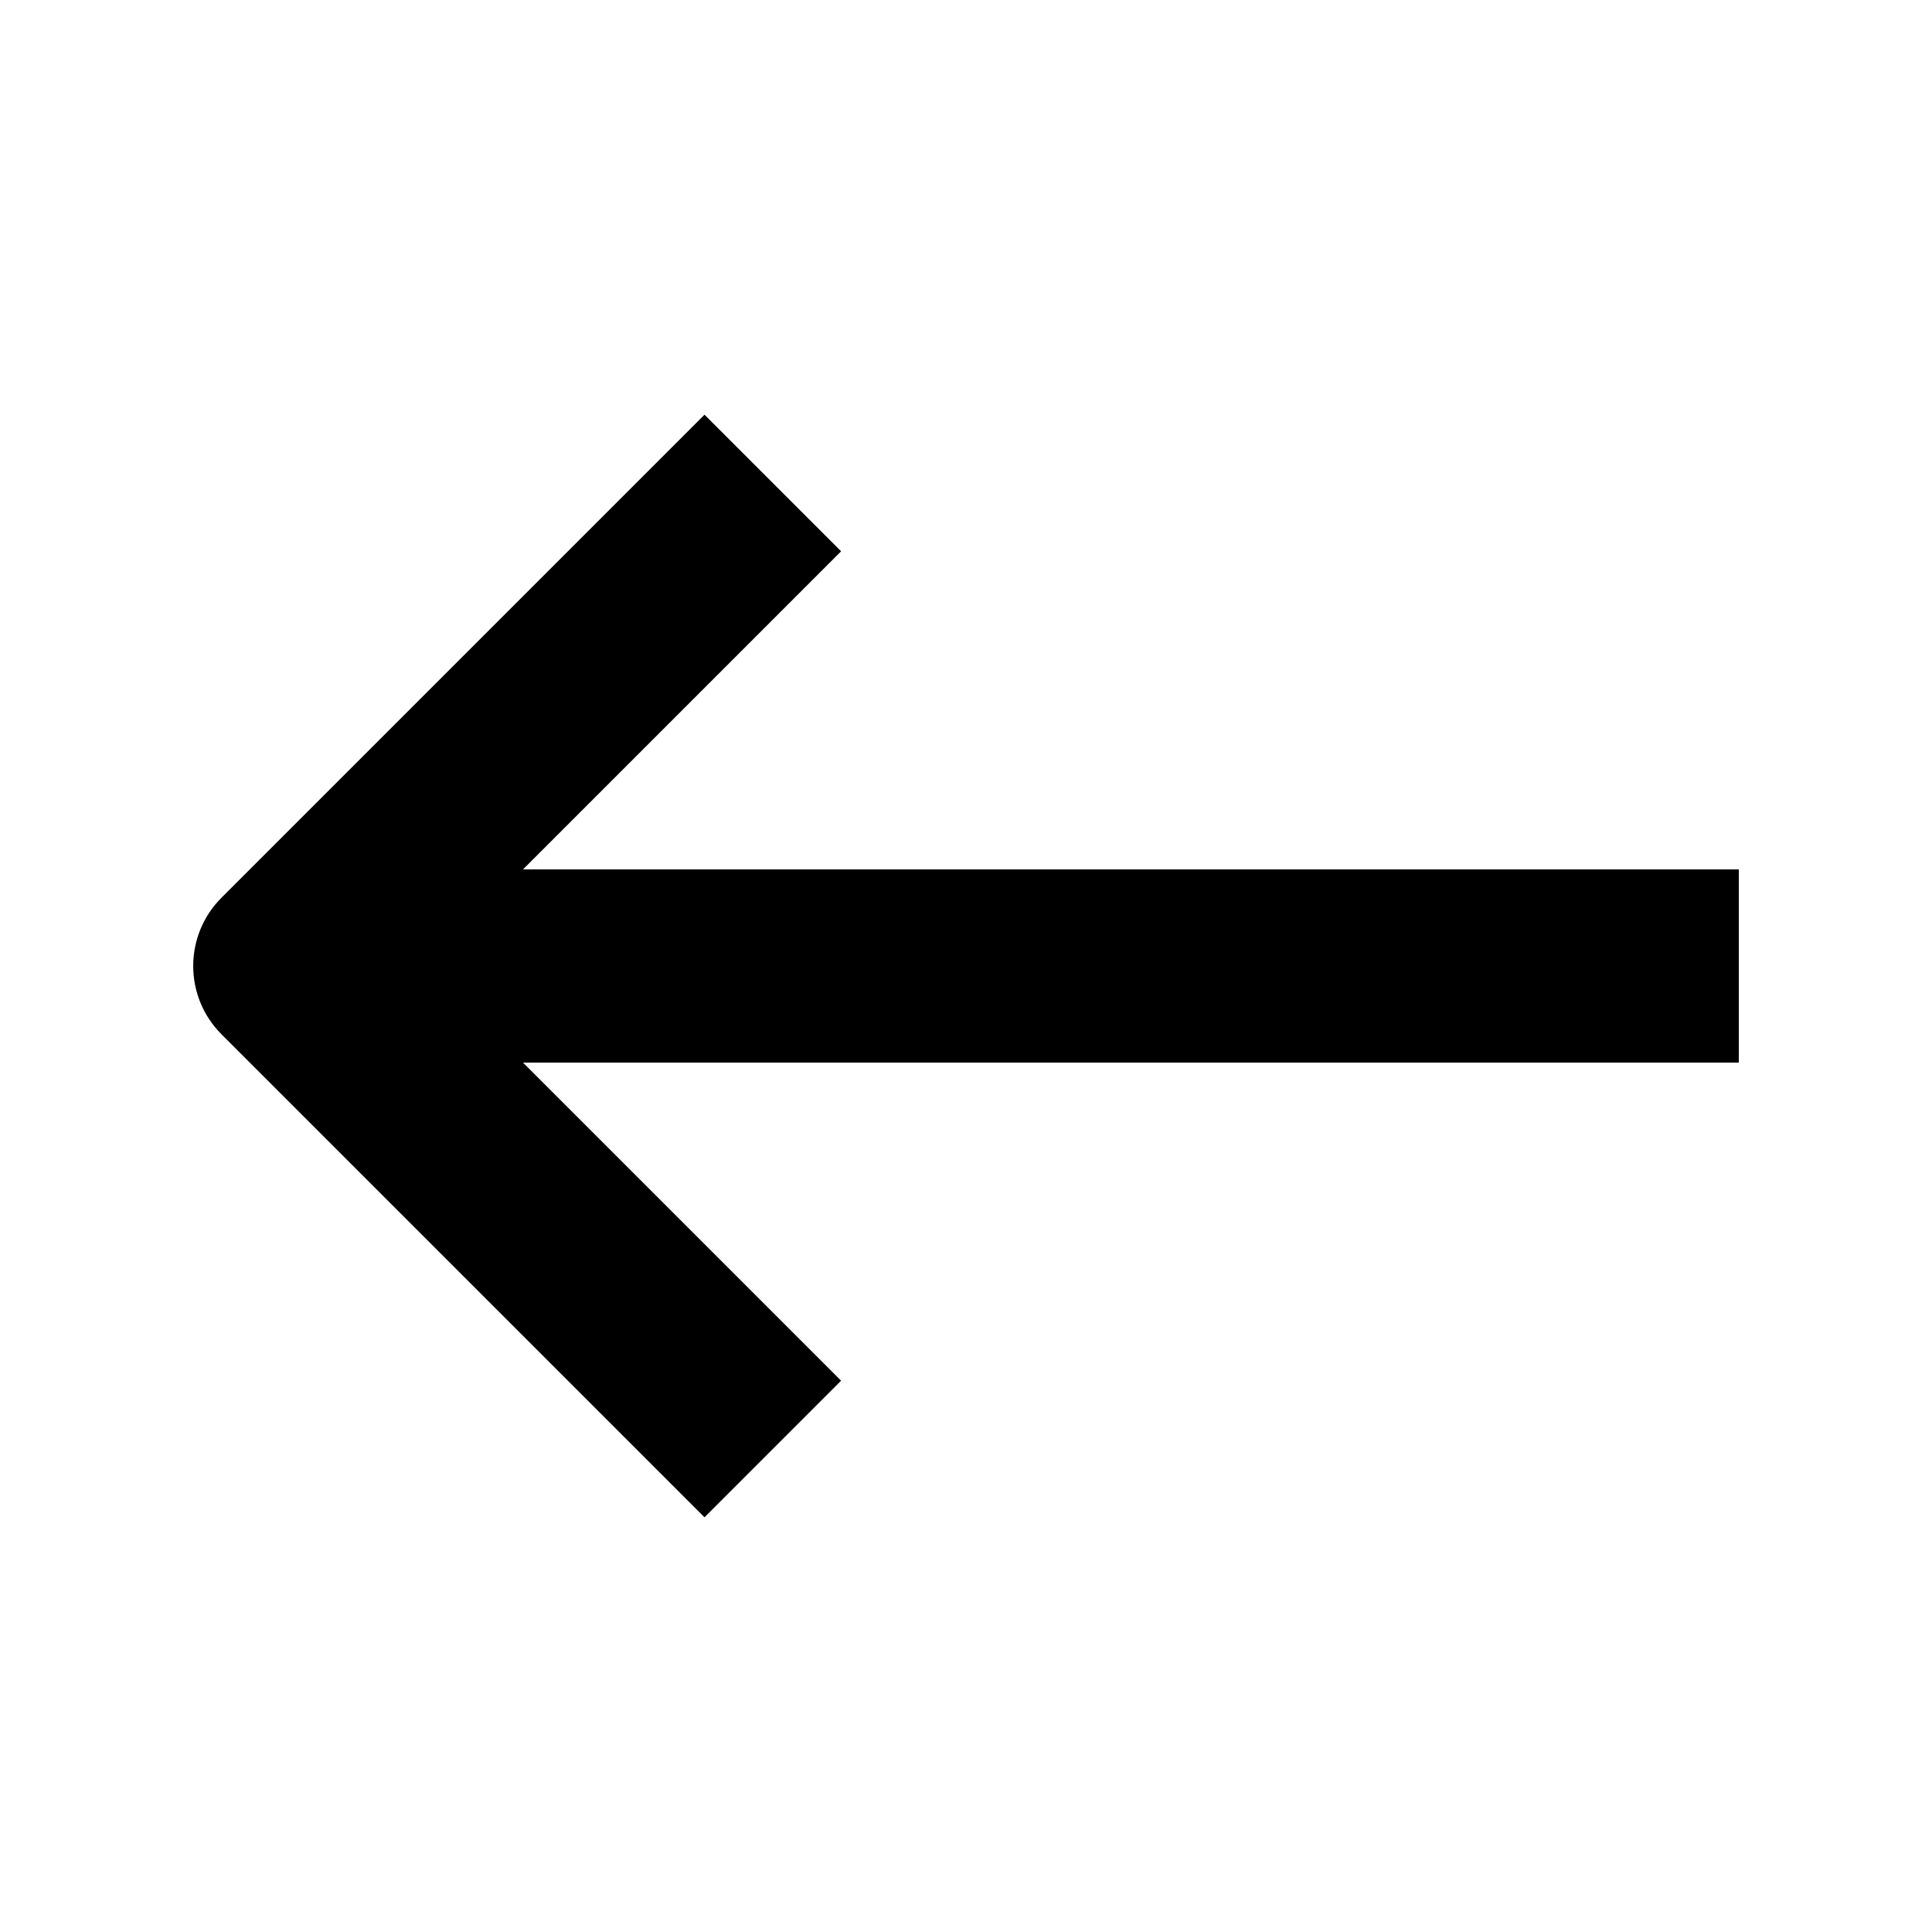
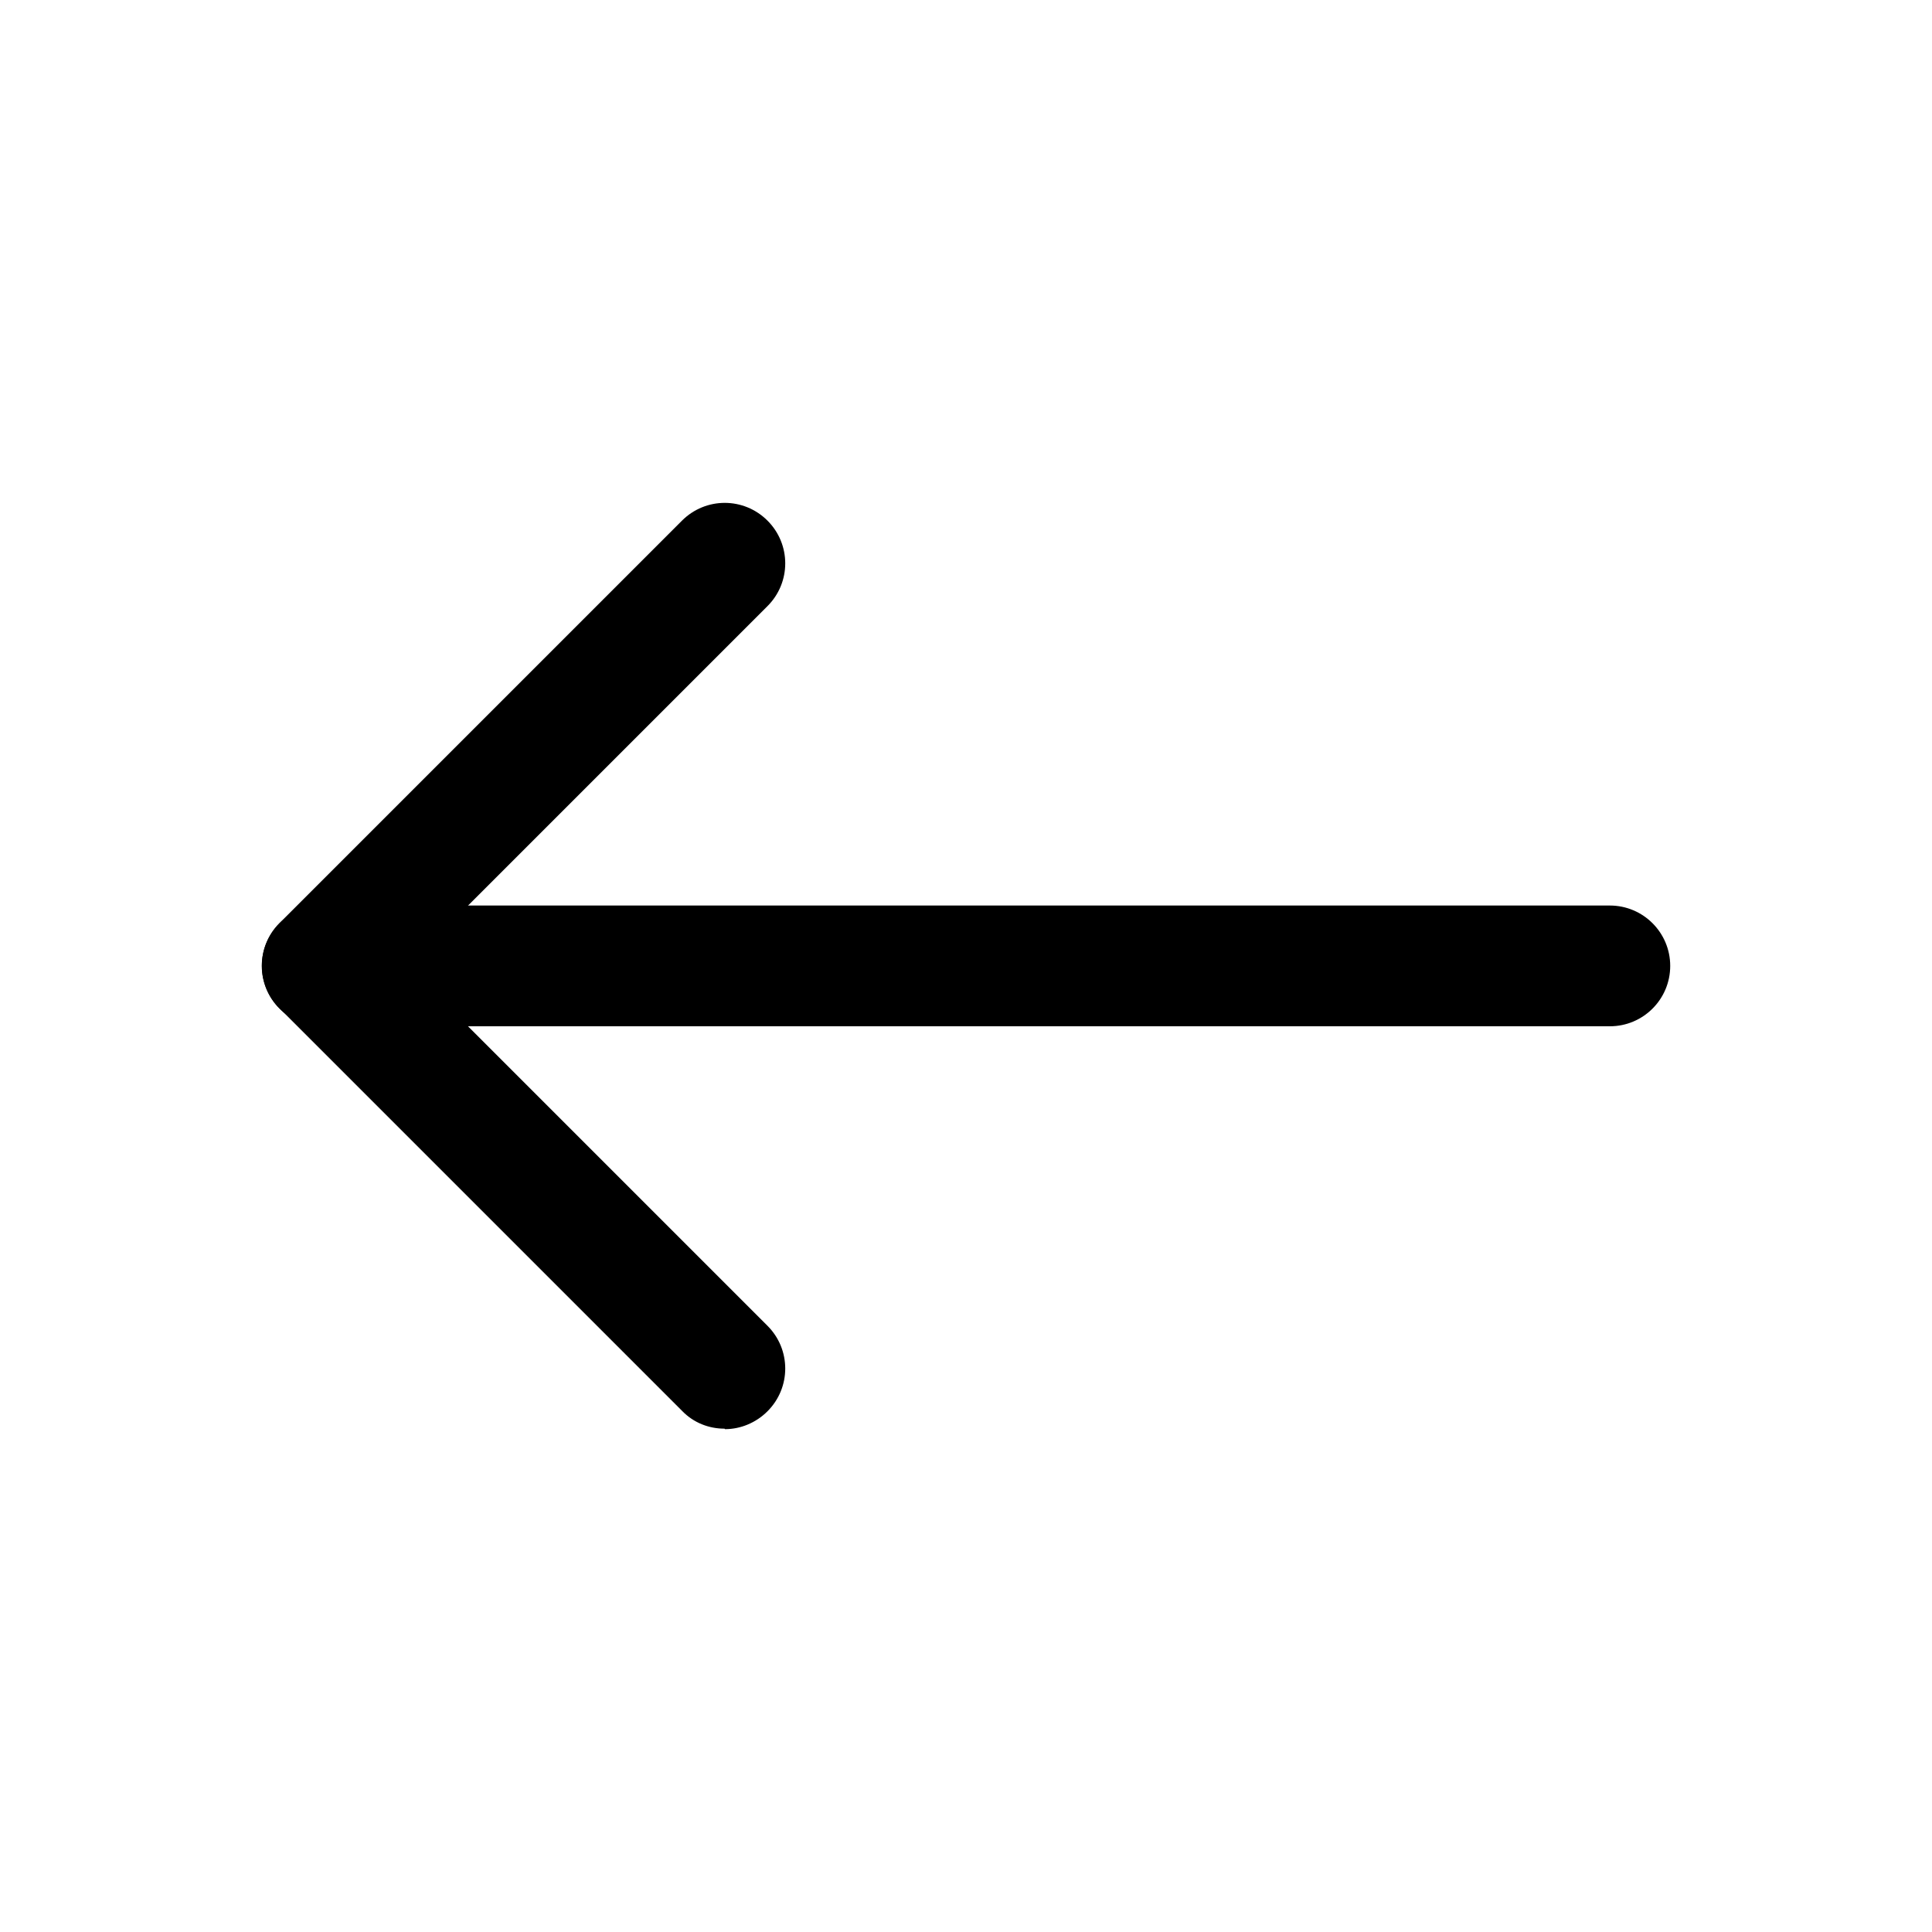
<svg xmlns="http://www.w3.org/2000/svg" width="40" height="40" viewBox="0 0 40 40" fill="none">
-   <path fill-rule="evenodd" clip-rule="evenodd" d="M4.586 18.586L14.586 8.586L17.414 11.414L10.828 18H36V22H10.828L17.414 28.586L14.586 31.414L4.586 21.414C3.805 20.633 3.805 19.367 4.586 18.586Z" fill="black" />
+   <path d="M15 29.579C14.68 29.579 14.36 29.459 14.12 29.209L5.79 20.879C5.3 20.389 5.3 19.599 5.79 19.109L14.12 10.779C14.61 10.289 15.4 10.289 15.89 10.779C16.38 11.269 16.38 12.059 15.89 12.549L8.44 19.999L15.89 27.449C16.38 27.939 16.38 28.729 15.89 29.219C15.65 29.459 15.33 29.589 15.01 29.589L15 29.579Z" fill="black" />
+   <path d="M33.33 21.248H6.67C5.98 21.248 5.42 20.689 5.42 19.998C5.42 19.308 5.98 18.748 6.67 18.748H33.33C34.02 18.748 34.58 19.308 34.58 19.998C34.58 20.689 34.02 21.248 33.33 21.248Z" fill="black" />
</svg>
